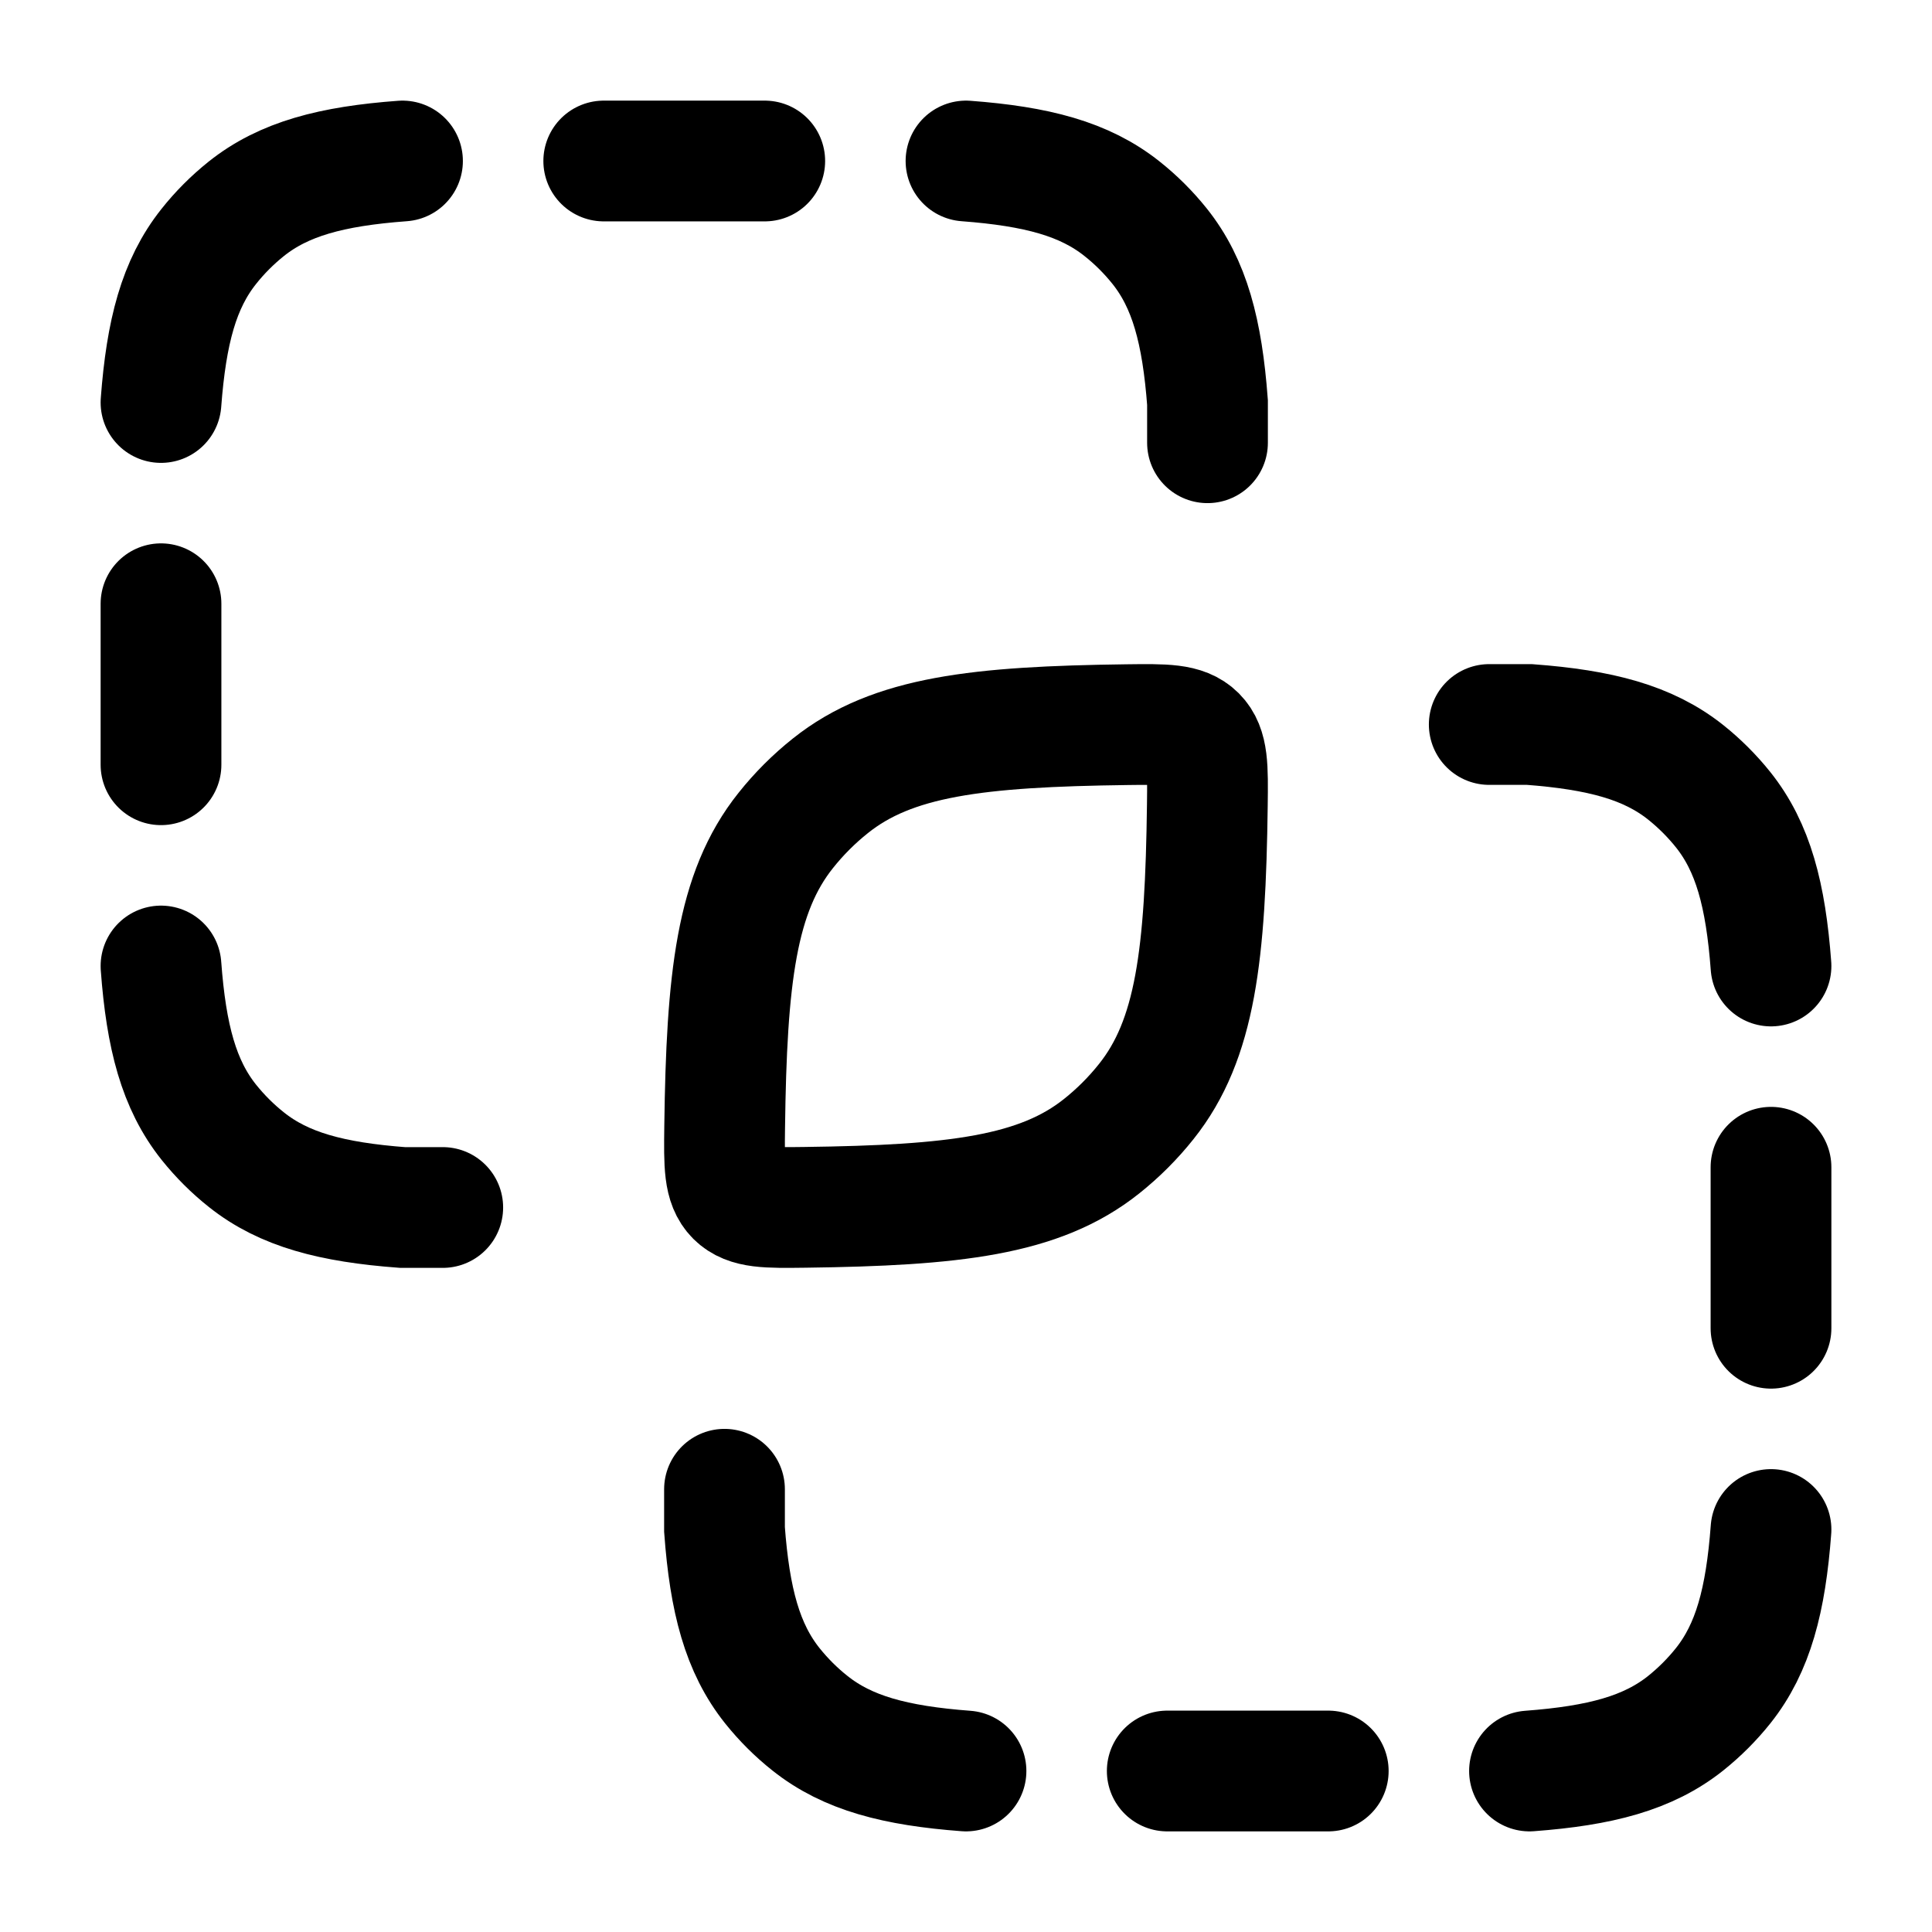
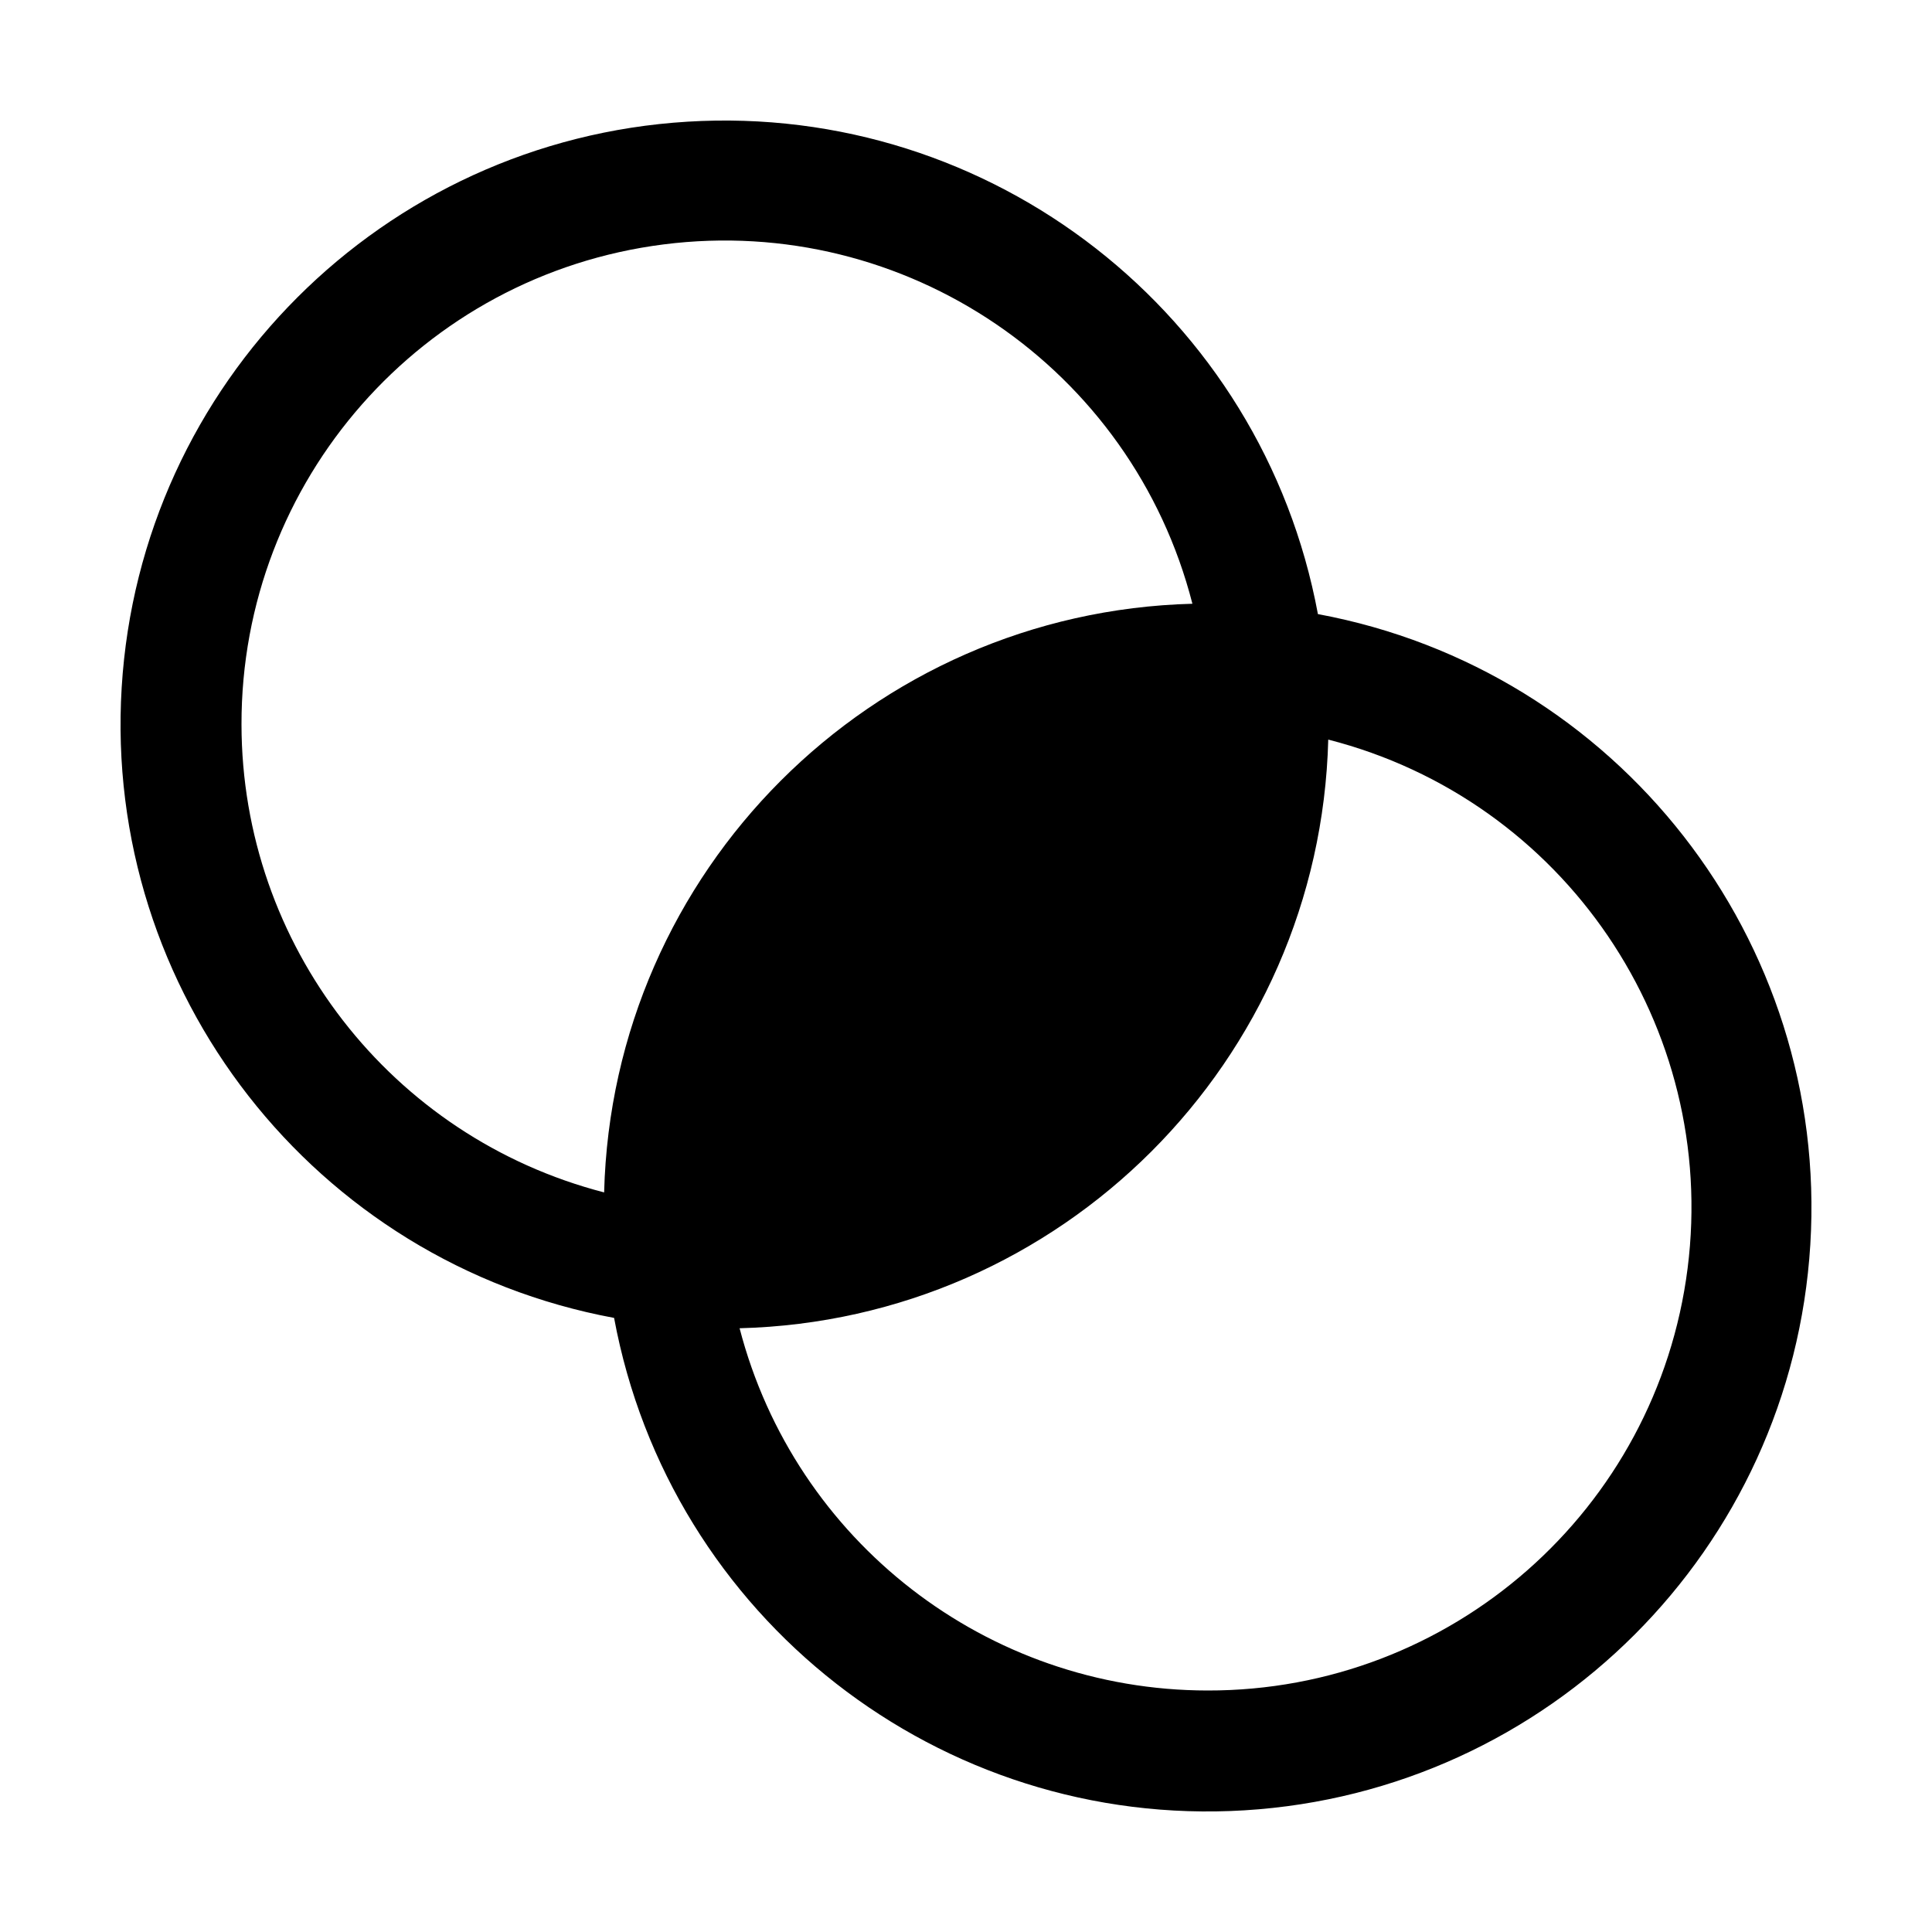
- <svg xmlns="http://www.w3.org/2000/svg" width="24" height="24" viewBox="0 0 24 24" fill="none">
-   <path d="M9.761 10.316C9.924 10.111 10.111 9.924 10.316 9.761C11.086 9.146 12.148 9.026 13.999 9.002C14.472 8.996 14.708 8.993 14.858 9.142C15.007 9.292 15.004 9.528 14.998 10.001C14.974 11.852 14.854 12.914 14.239 13.684C14.076 13.889 13.89 14.075 13.684 14.239C12.914 14.853 11.852 14.974 10.001 14.998C9.528 15.004 9.292 15.007 9.142 14.858C8.993 14.708 8.996 14.472 9.002 13.999C9.026 12.148 9.146 11.086 9.761 10.316Z" stroke="currentColor" stroke-linecap="round" stroke-linejoin="round" stroke-width="1.5" />
-   <path d="M22 14.5V16.5M16.5 22H14.5M22 12C21.934 11.12 21.778 10.525 21.405 10.058C21.267 9.886 21.111 9.73 20.939 9.593C20.472 9.222 19.878 9.066 19 9H18.5M22 19C21.934 19.878 21.778 20.472 21.407 20.939C21.27 21.111 21.114 21.267 20.942 21.405C20.475 21.778 19.88 21.934 19 22M12 22C11.122 21.934 10.528 21.778 10.062 21.407C9.889 21.27 9.733 21.114 9.595 20.942C9.222 20.475 9.065 19.88 9 19L9 18.5" stroke="currentColor" stroke-linecap="round" stroke-width="1.5" />
-   <path d="M2 12C2.065 12.88 2.222 13.475 2.595 13.942C2.733 14.114 2.889 14.27 3.062 14.407C3.528 14.778 4.122 14.934 5 15H5.5M2 5C2.066 4.122 2.222 3.528 2.593 3.062C2.73 2.889 2.886 2.733 3.058 2.595C3.525 2.222 4.12 2.065 5 2M12 2C12.878 2.066 13.472 2.222 13.938 2.593C14.111 2.73 14.267 2.886 14.405 3.058C14.778 3.525 14.934 4.12 15 5V5.5M2 7.5L2 9.5M9.5 2L7.5 2" stroke="currentColor" stroke-linecap="round" stroke-width="1.5" />
+ <svg xmlns="http://www.w3.org/2000/svg" viewBox="0 0 256 256" fill="currentColor">
+   <path d="M174.63,81.37a80,80,0,1,0-93.26,93.26,80,80,0,1,0,93.26-93.26ZM32,96a64,64,0,0,1,126-16A80.08,80.08,0,0,0,80.05,158,64.11,64.11,0,0,1,32,96ZM160,224A64.11,64.11,0,0,1,98,176,80.08,80.08,0,0,0,176,98,64,64,0,0,1,160,224Z" />
</svg>
